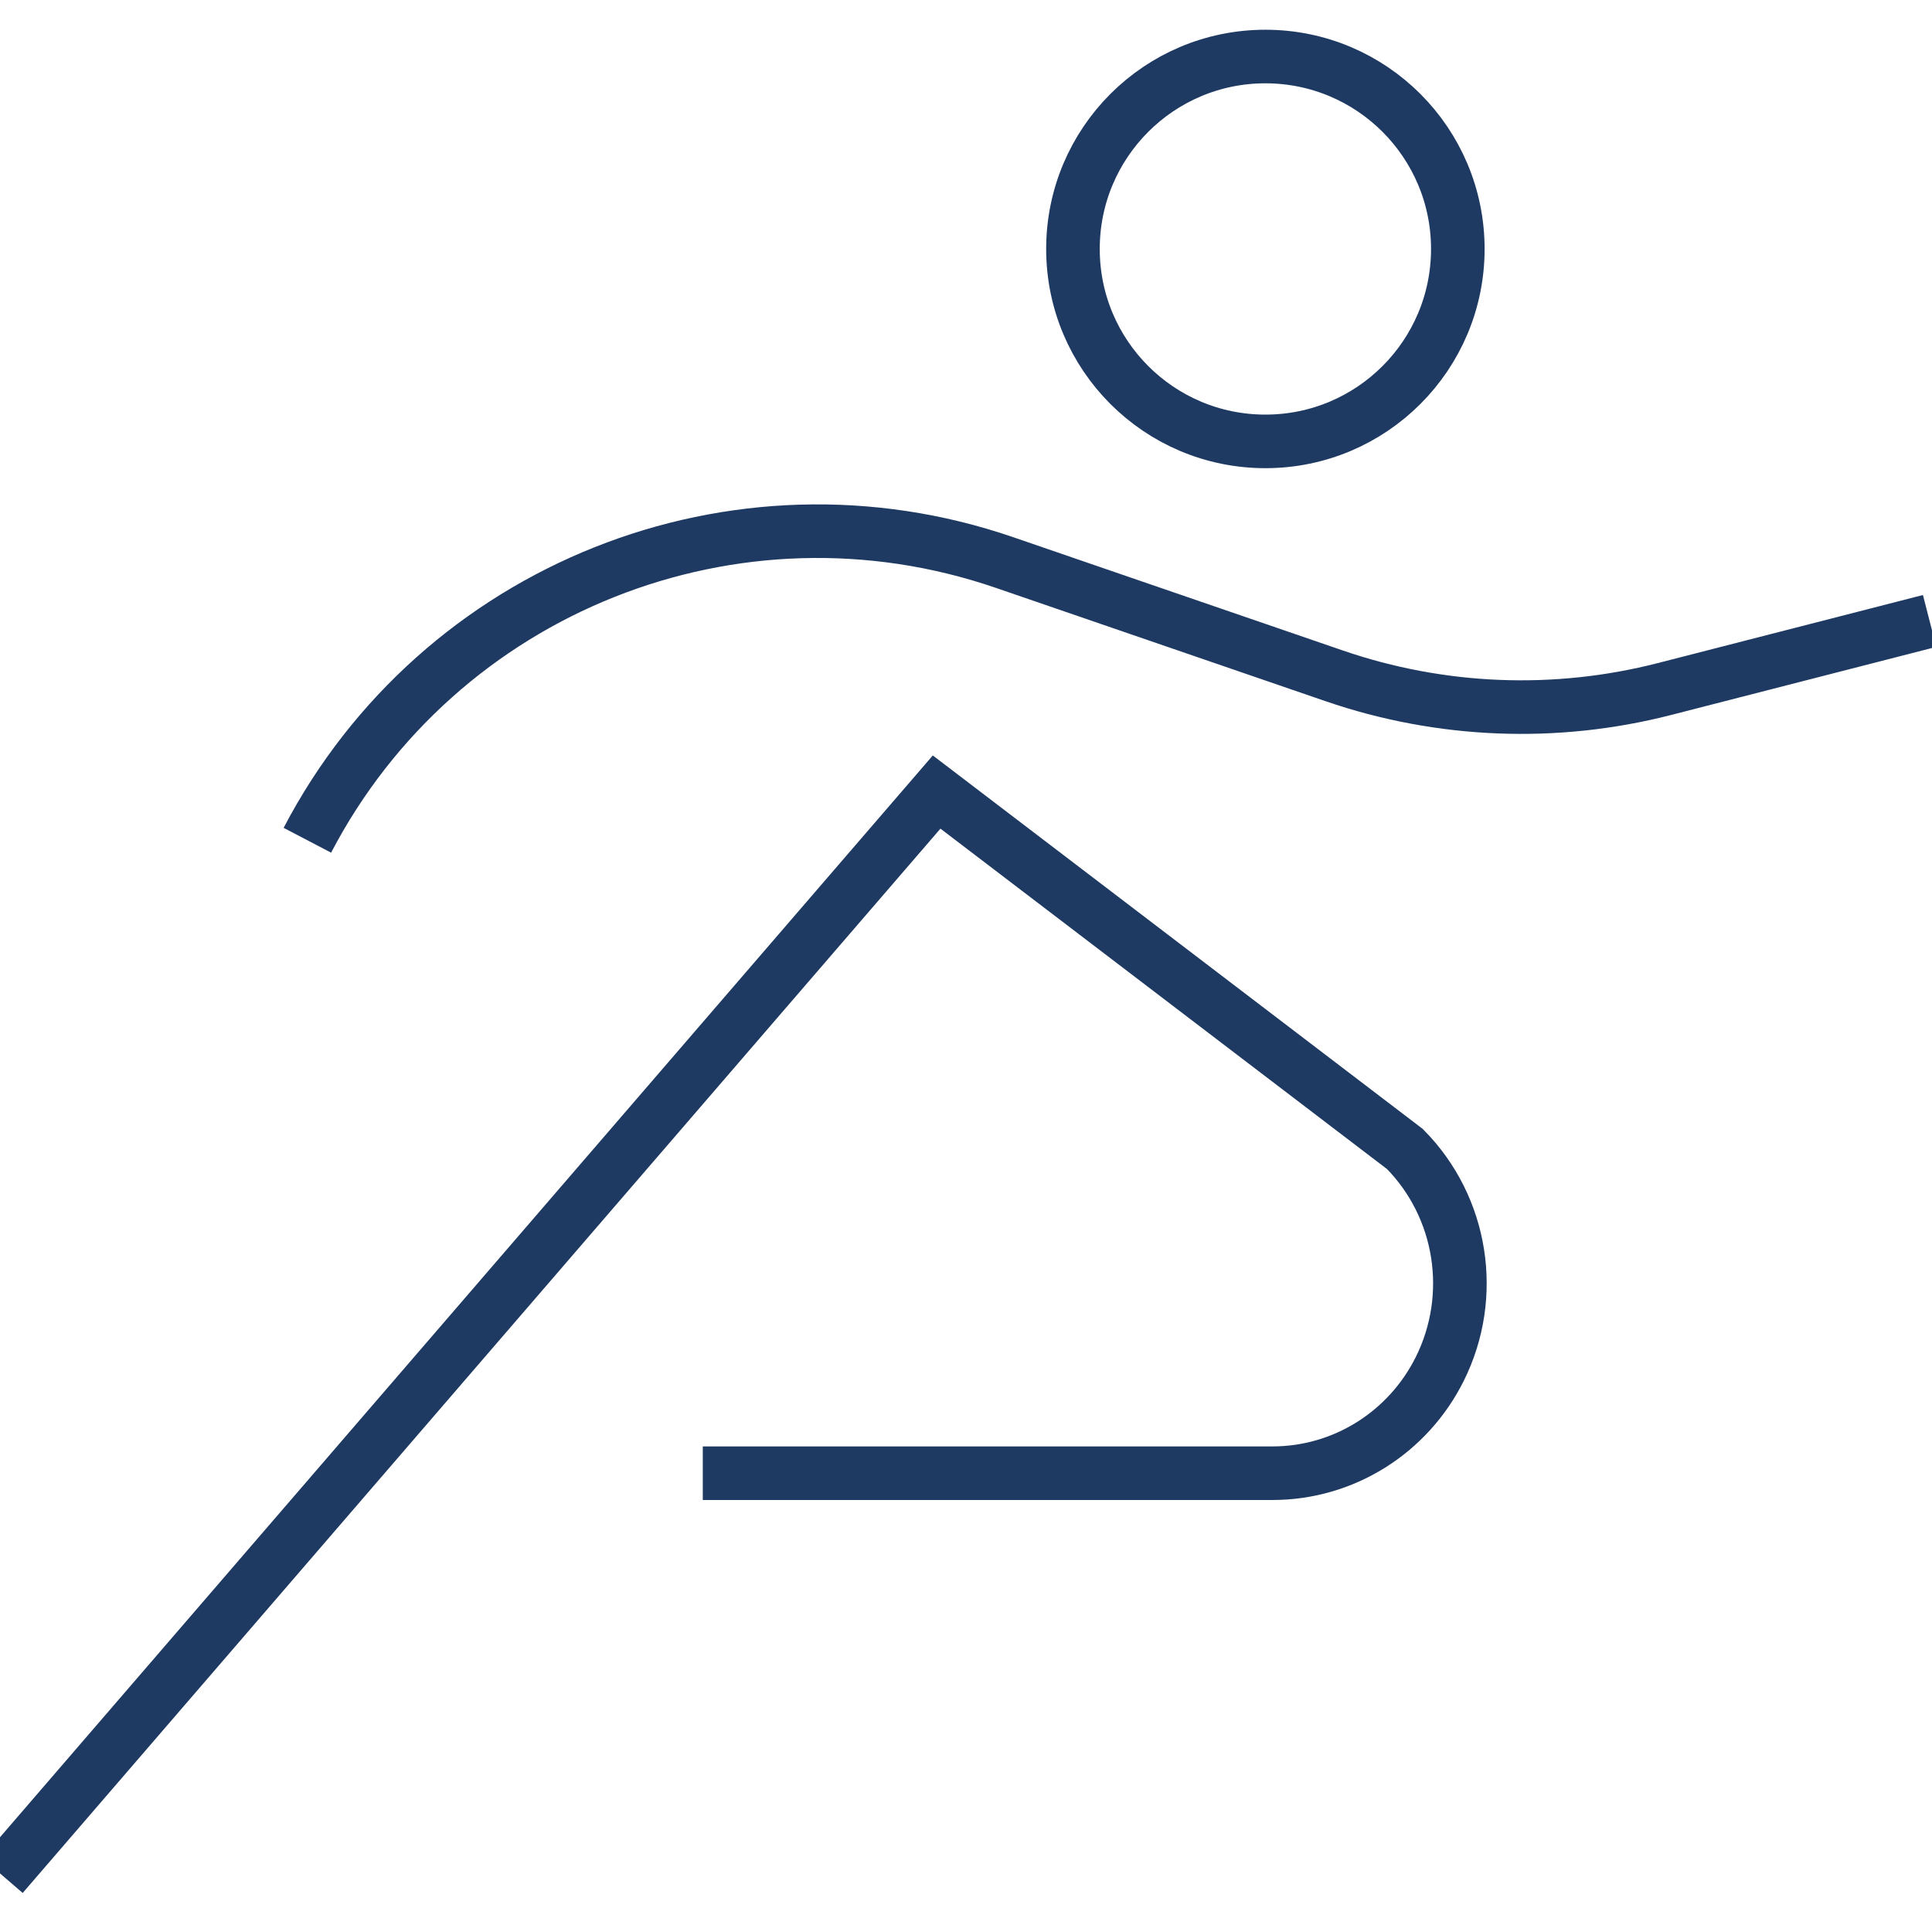
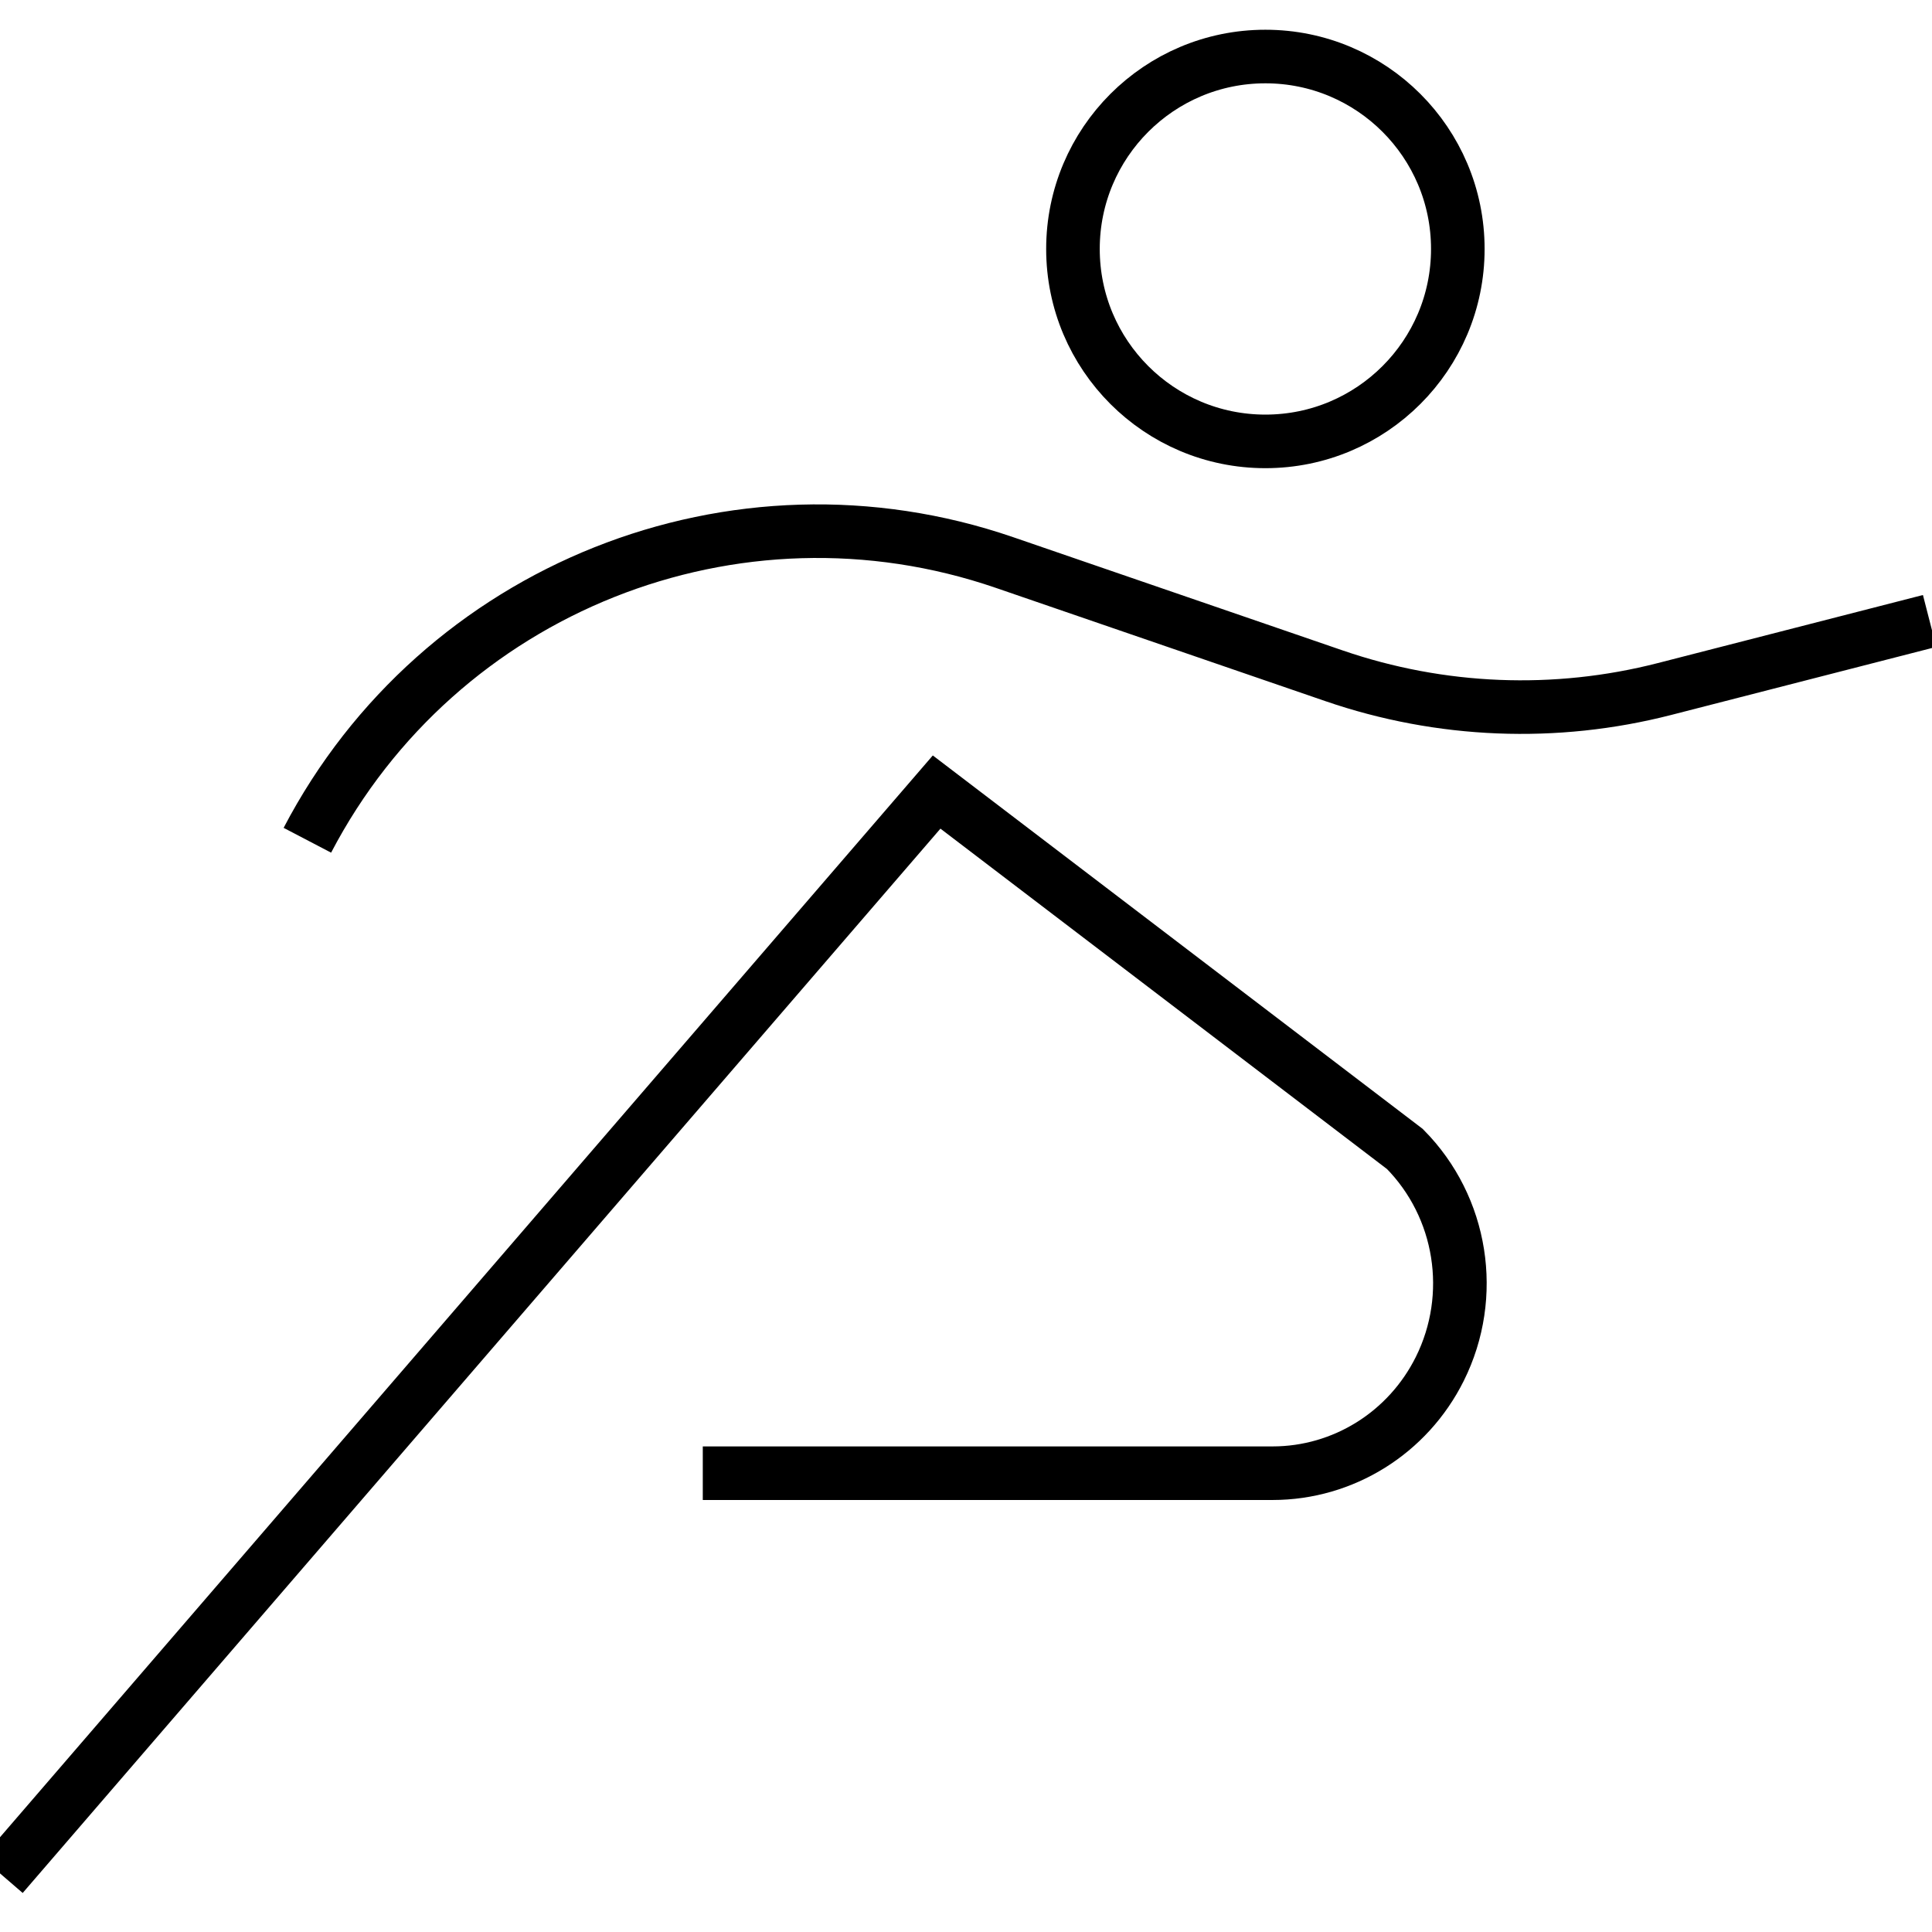
<svg xmlns="http://www.w3.org/2000/svg" id="Capa_1" viewBox="0 0 1080 1080">
  <defs>
-     <style>.cls-1{fill:none;stroke:#1f3a62;stroke-miterlimit:10;stroke-width:29.95px;}</style>
+     <style>.cls-1{fill:none;stroke:#000000;stroke-miterlimit:10;stroke-width:29.95px;}</style>
  </defs>
  <circle class="cls-1" cx="707.36" cy="139.17" r="107.57" />
  <path class="cls-1" d="m171.82,469.71h0c73.65-140.98,239.27-206.96,389.69-155.26l184.34,63.36c59.48,20.44,123.64,23,184.56,7.37l148.25-38.06" />
  <path class="cls-1" d="m1.34,1048.4L523.58,442.76l261.76,199.54c32.04,32.4,39.91,81.98,19.51,122.93h0c-17.81,35.75-53.96,58.3-93.48,58.3h-318.51" />
</svg>
